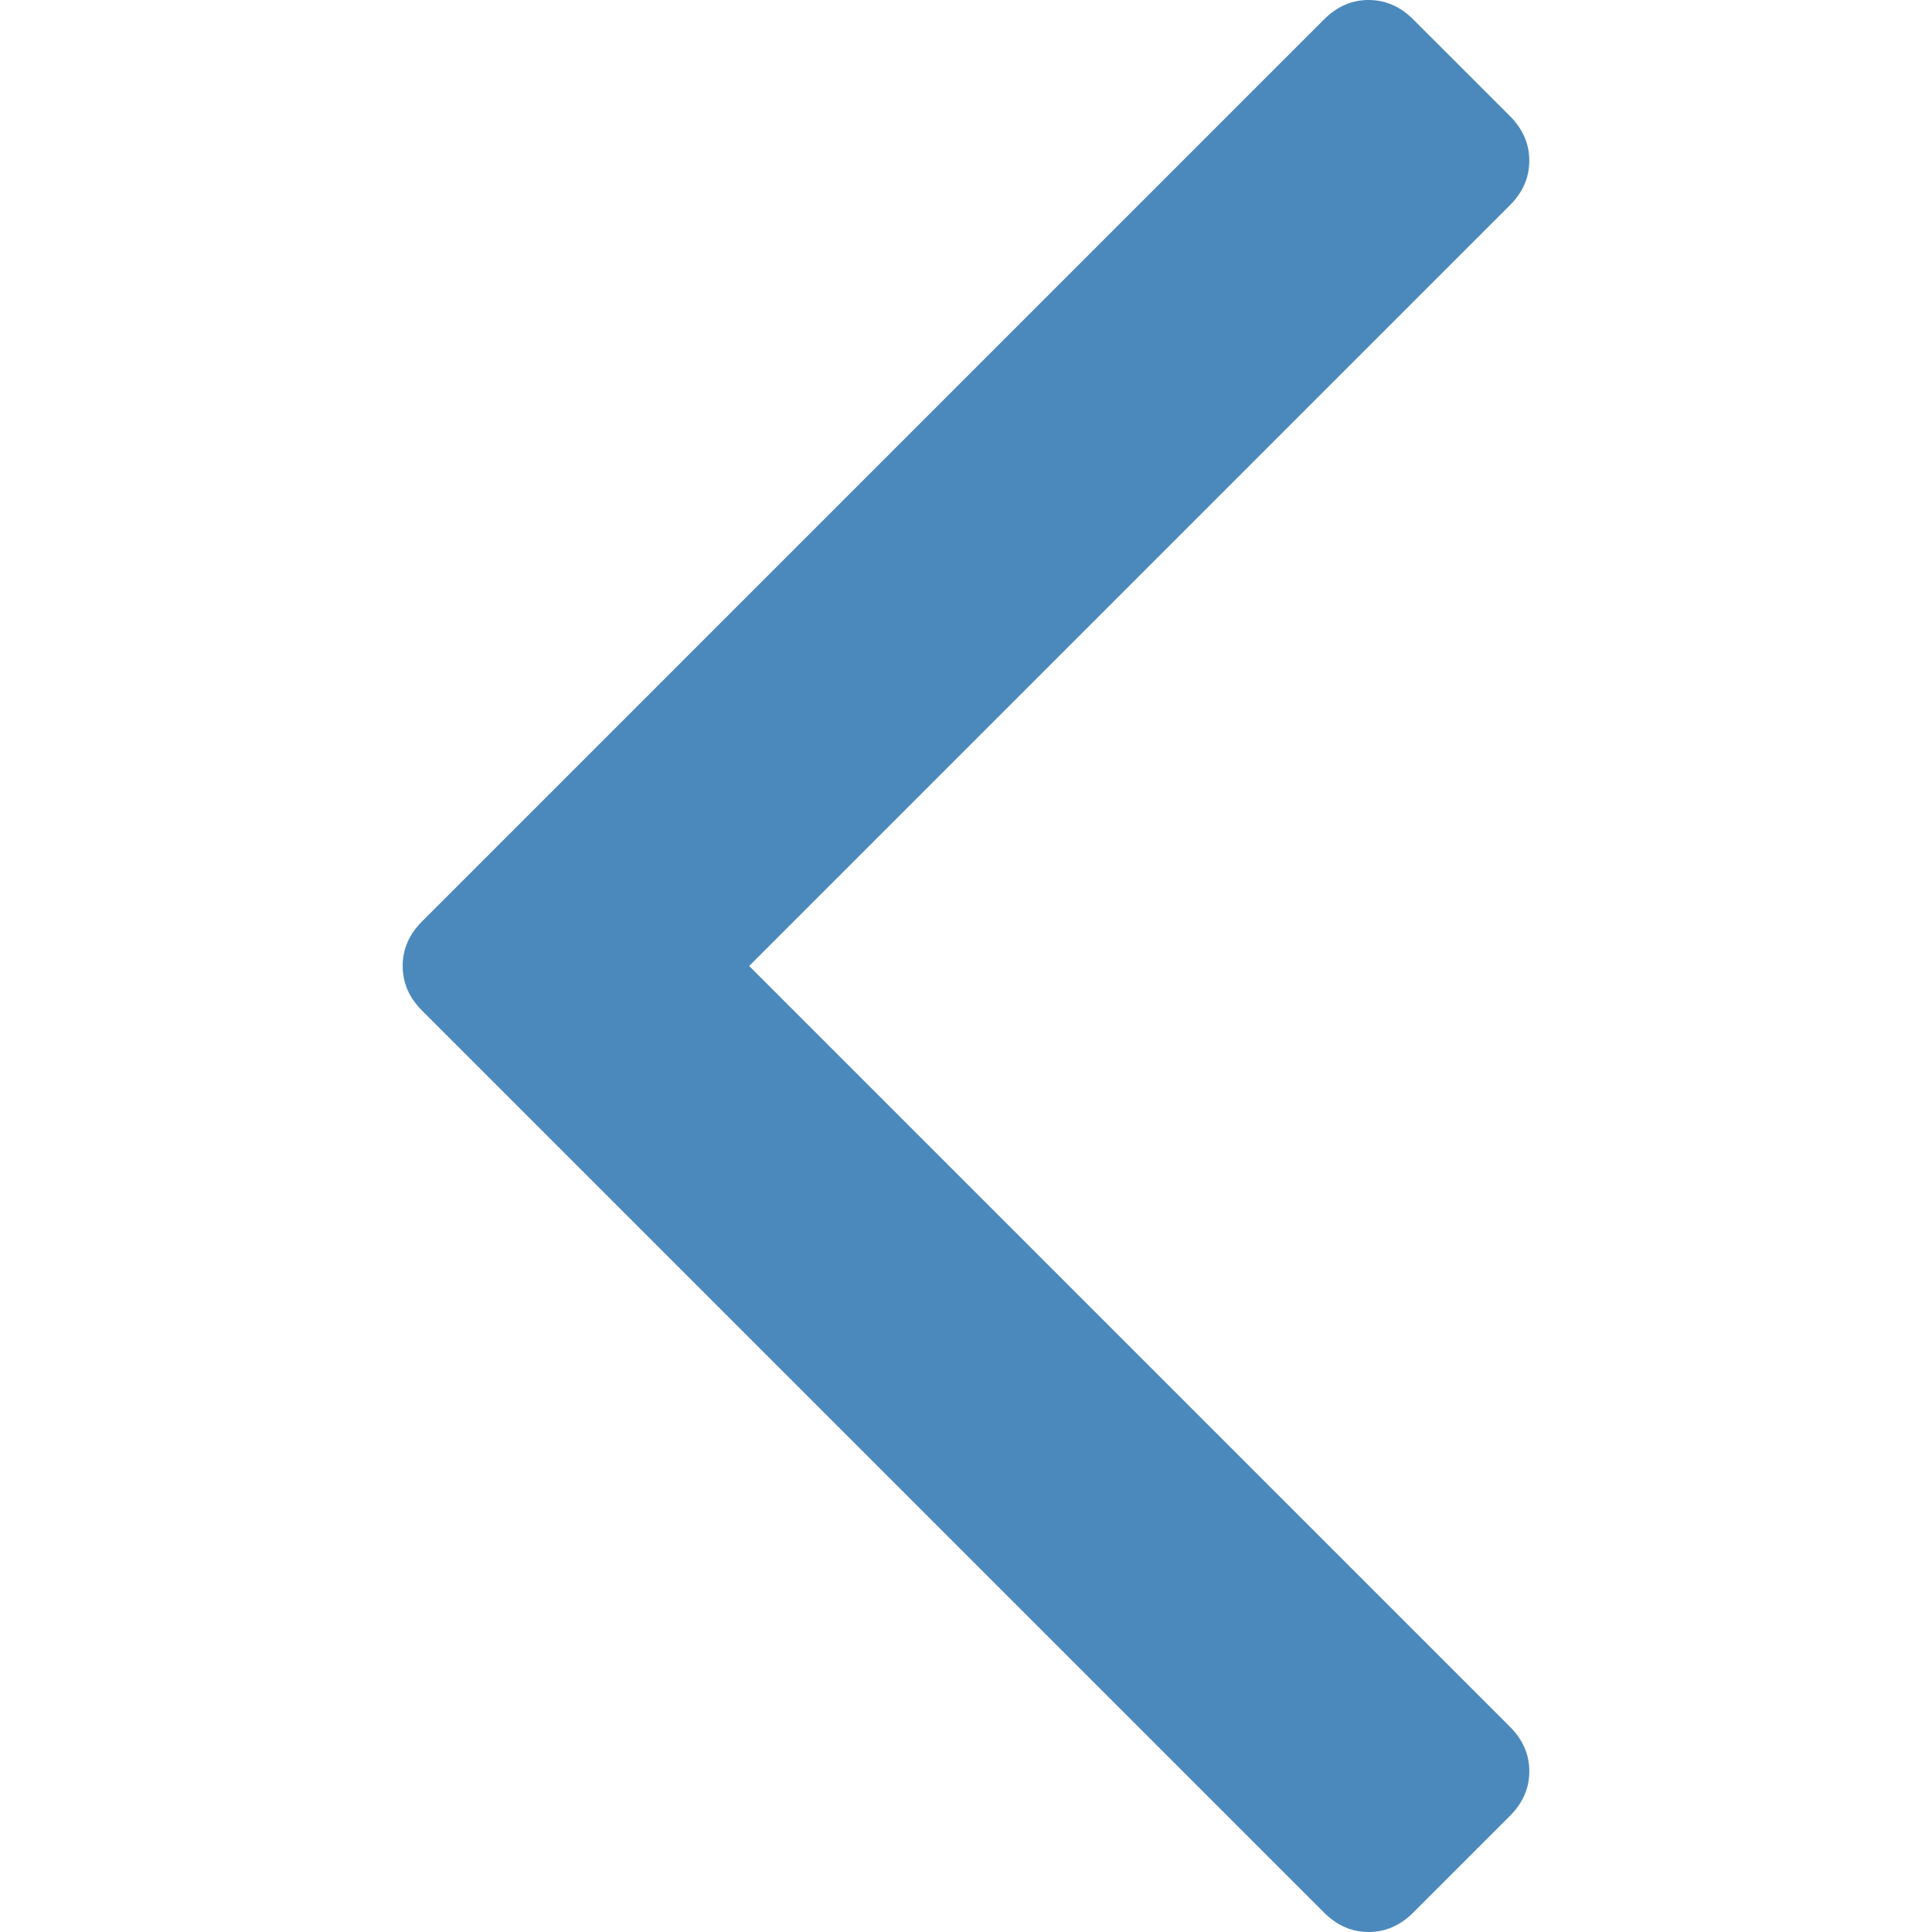
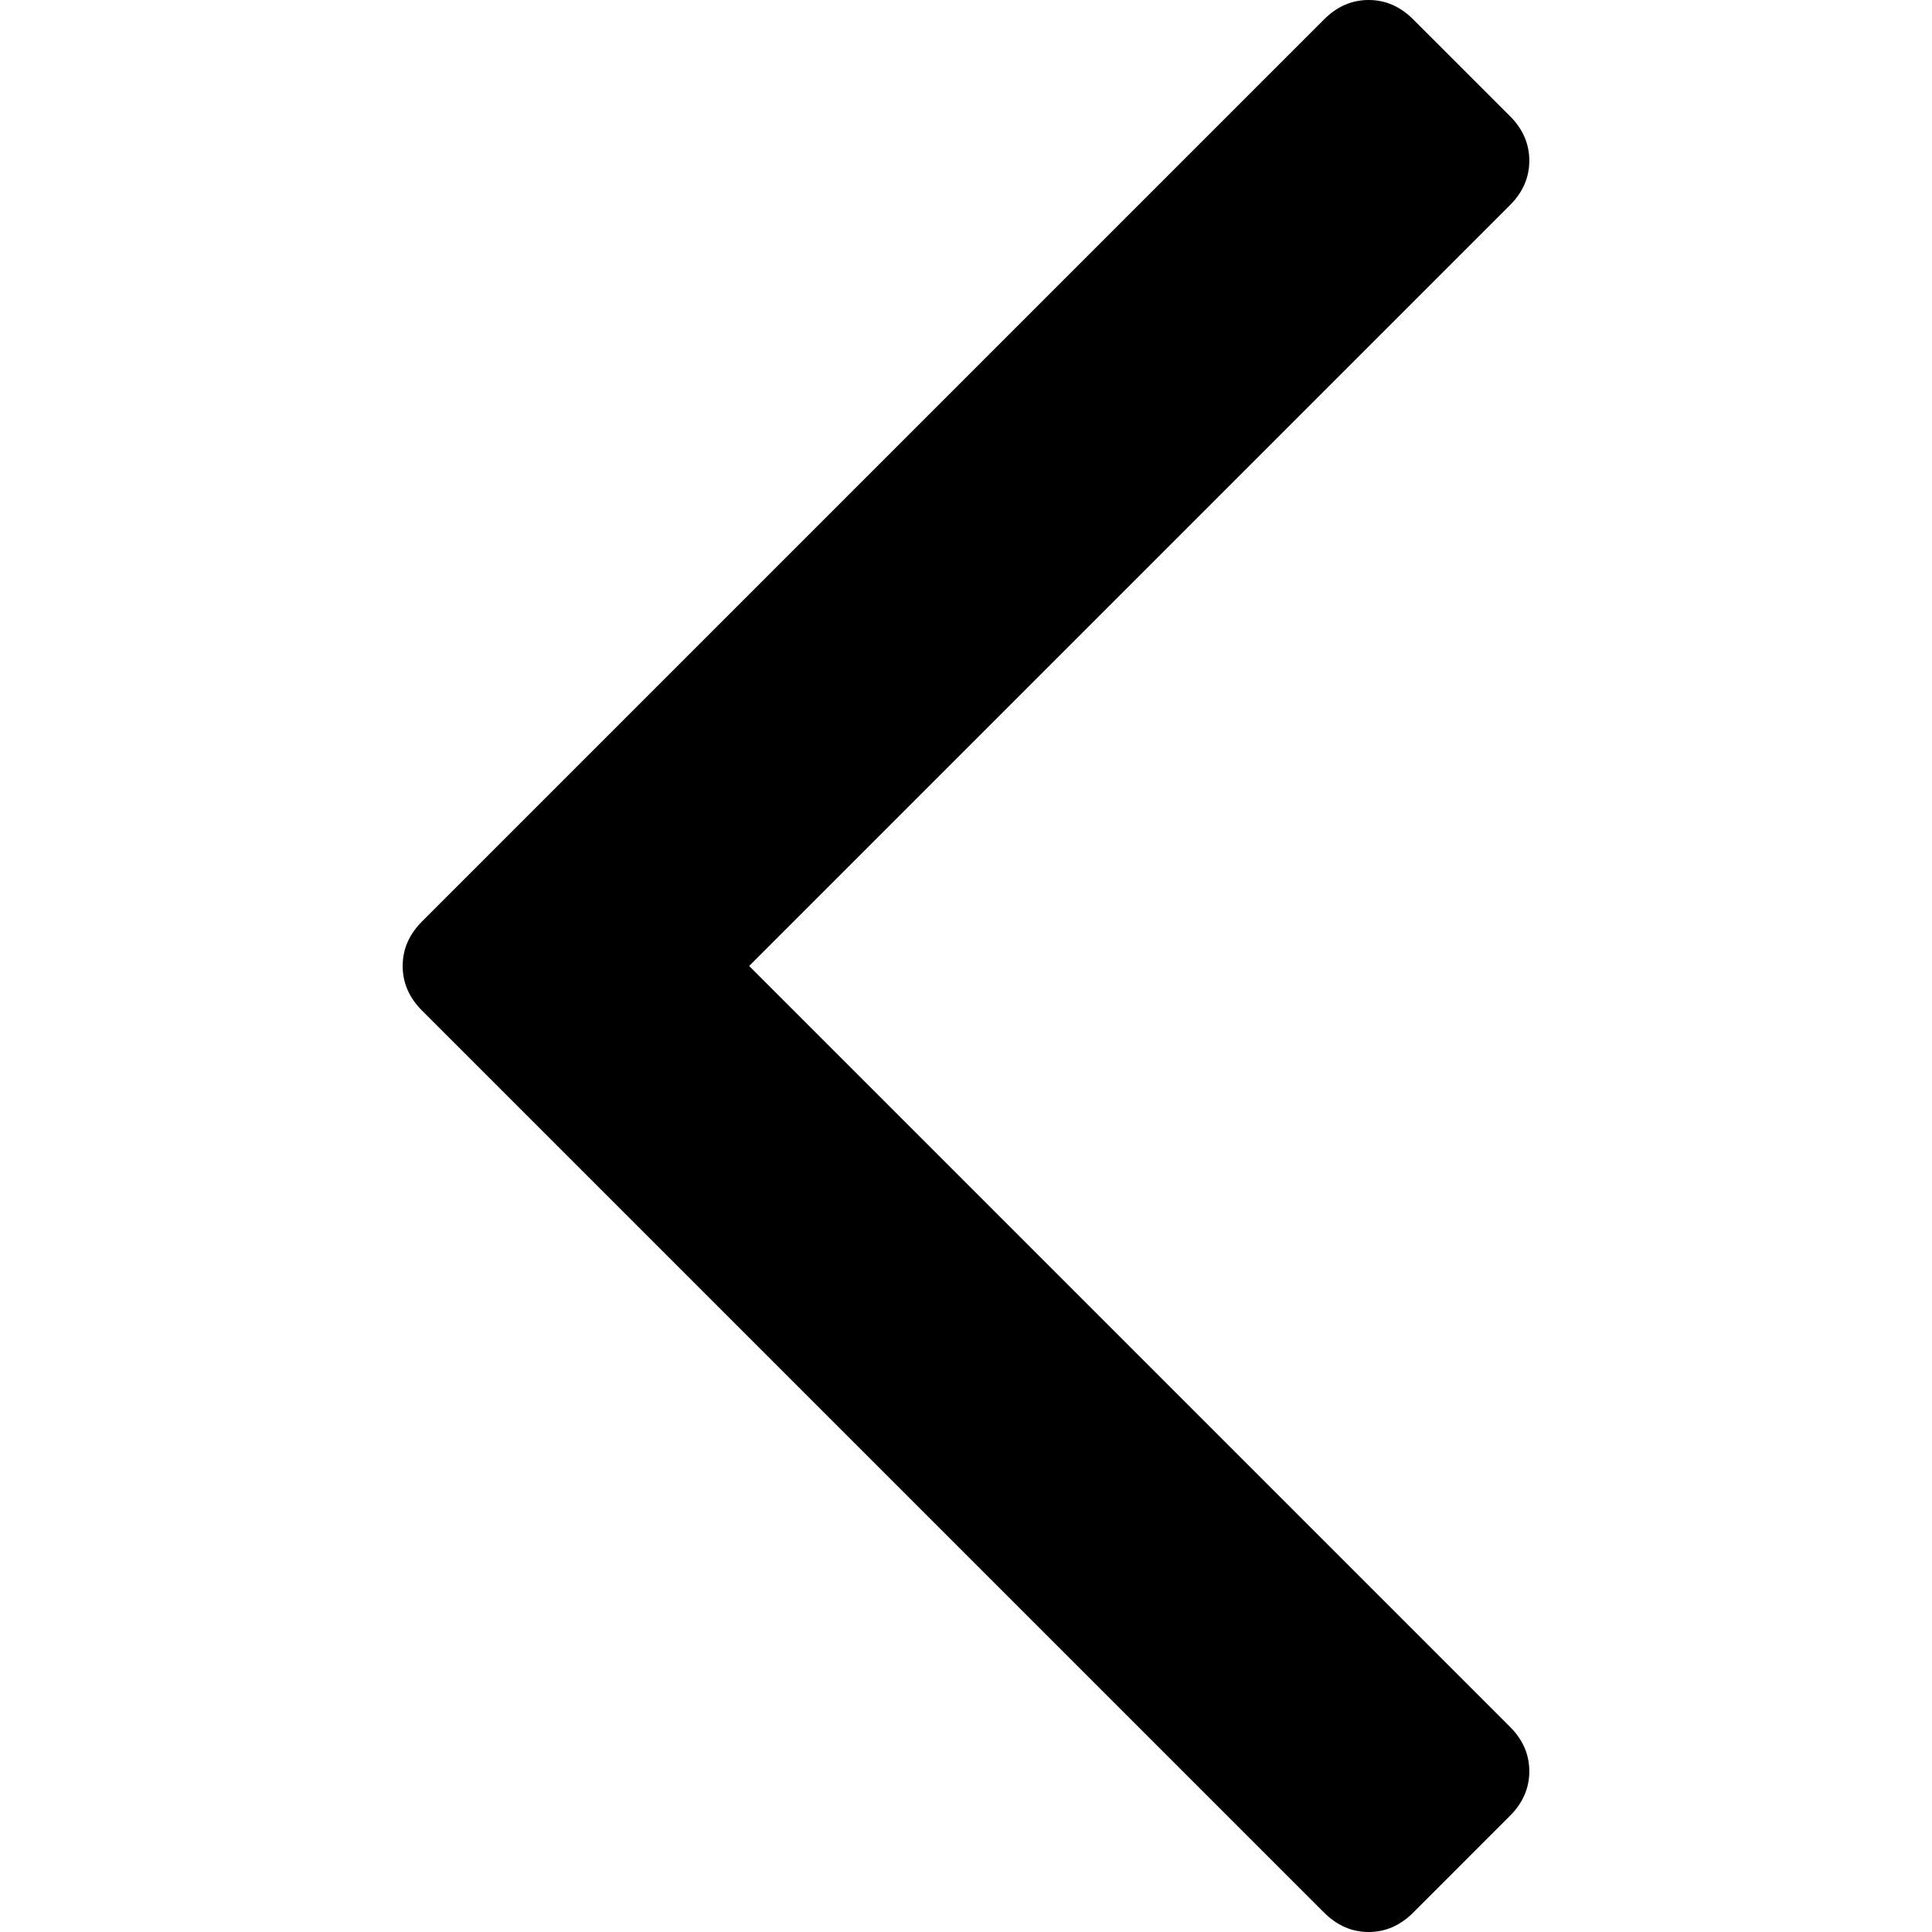
<svg xmlns="http://www.w3.org/2000/svg" version="1.1" id="Capa_1" x="0px" y="0px" width="512px" height="512px" viewBox="0 0 284.935 284.936" style="enable-background:new 0 0 284.935 284.936;" xml:space="preserve" class="">
  <g transform="matrix(-1 1.22465e-16 -1.22465e-16 -1 284.935 284.936)">
    <g>
-       <path d="M222.701,135.9L89.652,2.857C87.748,0.955,85.557,0,83.084,0c-2.474,0-4.664,0.955-6.567,2.857L62.244,17.133   c-1.906,1.903-2.855,4.089-2.855,6.567c0,2.478,0.949,4.664,2.855,6.567l112.204,112.204L62.244,254.677   c-1.906,1.903-2.855,4.093-2.855,6.564c0,2.477,0.949,4.667,2.855,6.57l14.274,14.271c1.903,1.905,4.093,2.854,6.567,2.854   c2.473,0,4.663-0.951,6.567-2.854l133.042-133.044c1.902-1.902,2.854-4.093,2.854-6.567S224.603,137.807,222.701,135.9z" data-original="#000000" class="active-path" data-old_color="#000000" fill="#4B89BC" />
+       <path d="M222.701,135.9L89.652,2.857C87.748,0.955,85.557,0,83.084,0c-2.474,0-4.664,0.955-6.567,2.857L62.244,17.133   c-1.906,1.903-2.855,4.089-2.855,6.567c0,2.478,0.949,4.664,2.855,6.567l112.204,112.204L62.244,254.677   c-1.906,1.903-2.855,4.093-2.855,6.564c0,2.477,0.949,4.667,2.855,6.57l14.274,14.271c1.903,1.905,4.093,2.854,6.567,2.854   c2.473,0,4.663-0.951,6.567-2.854l133.042-133.044c1.902-1.902,2.854-4.093,2.854-6.567S224.603,137.807,222.701,135.9z" data-original="#000000" class="active-path" data-old_color="#000000" />
    </g>
  </g>
</svg>
